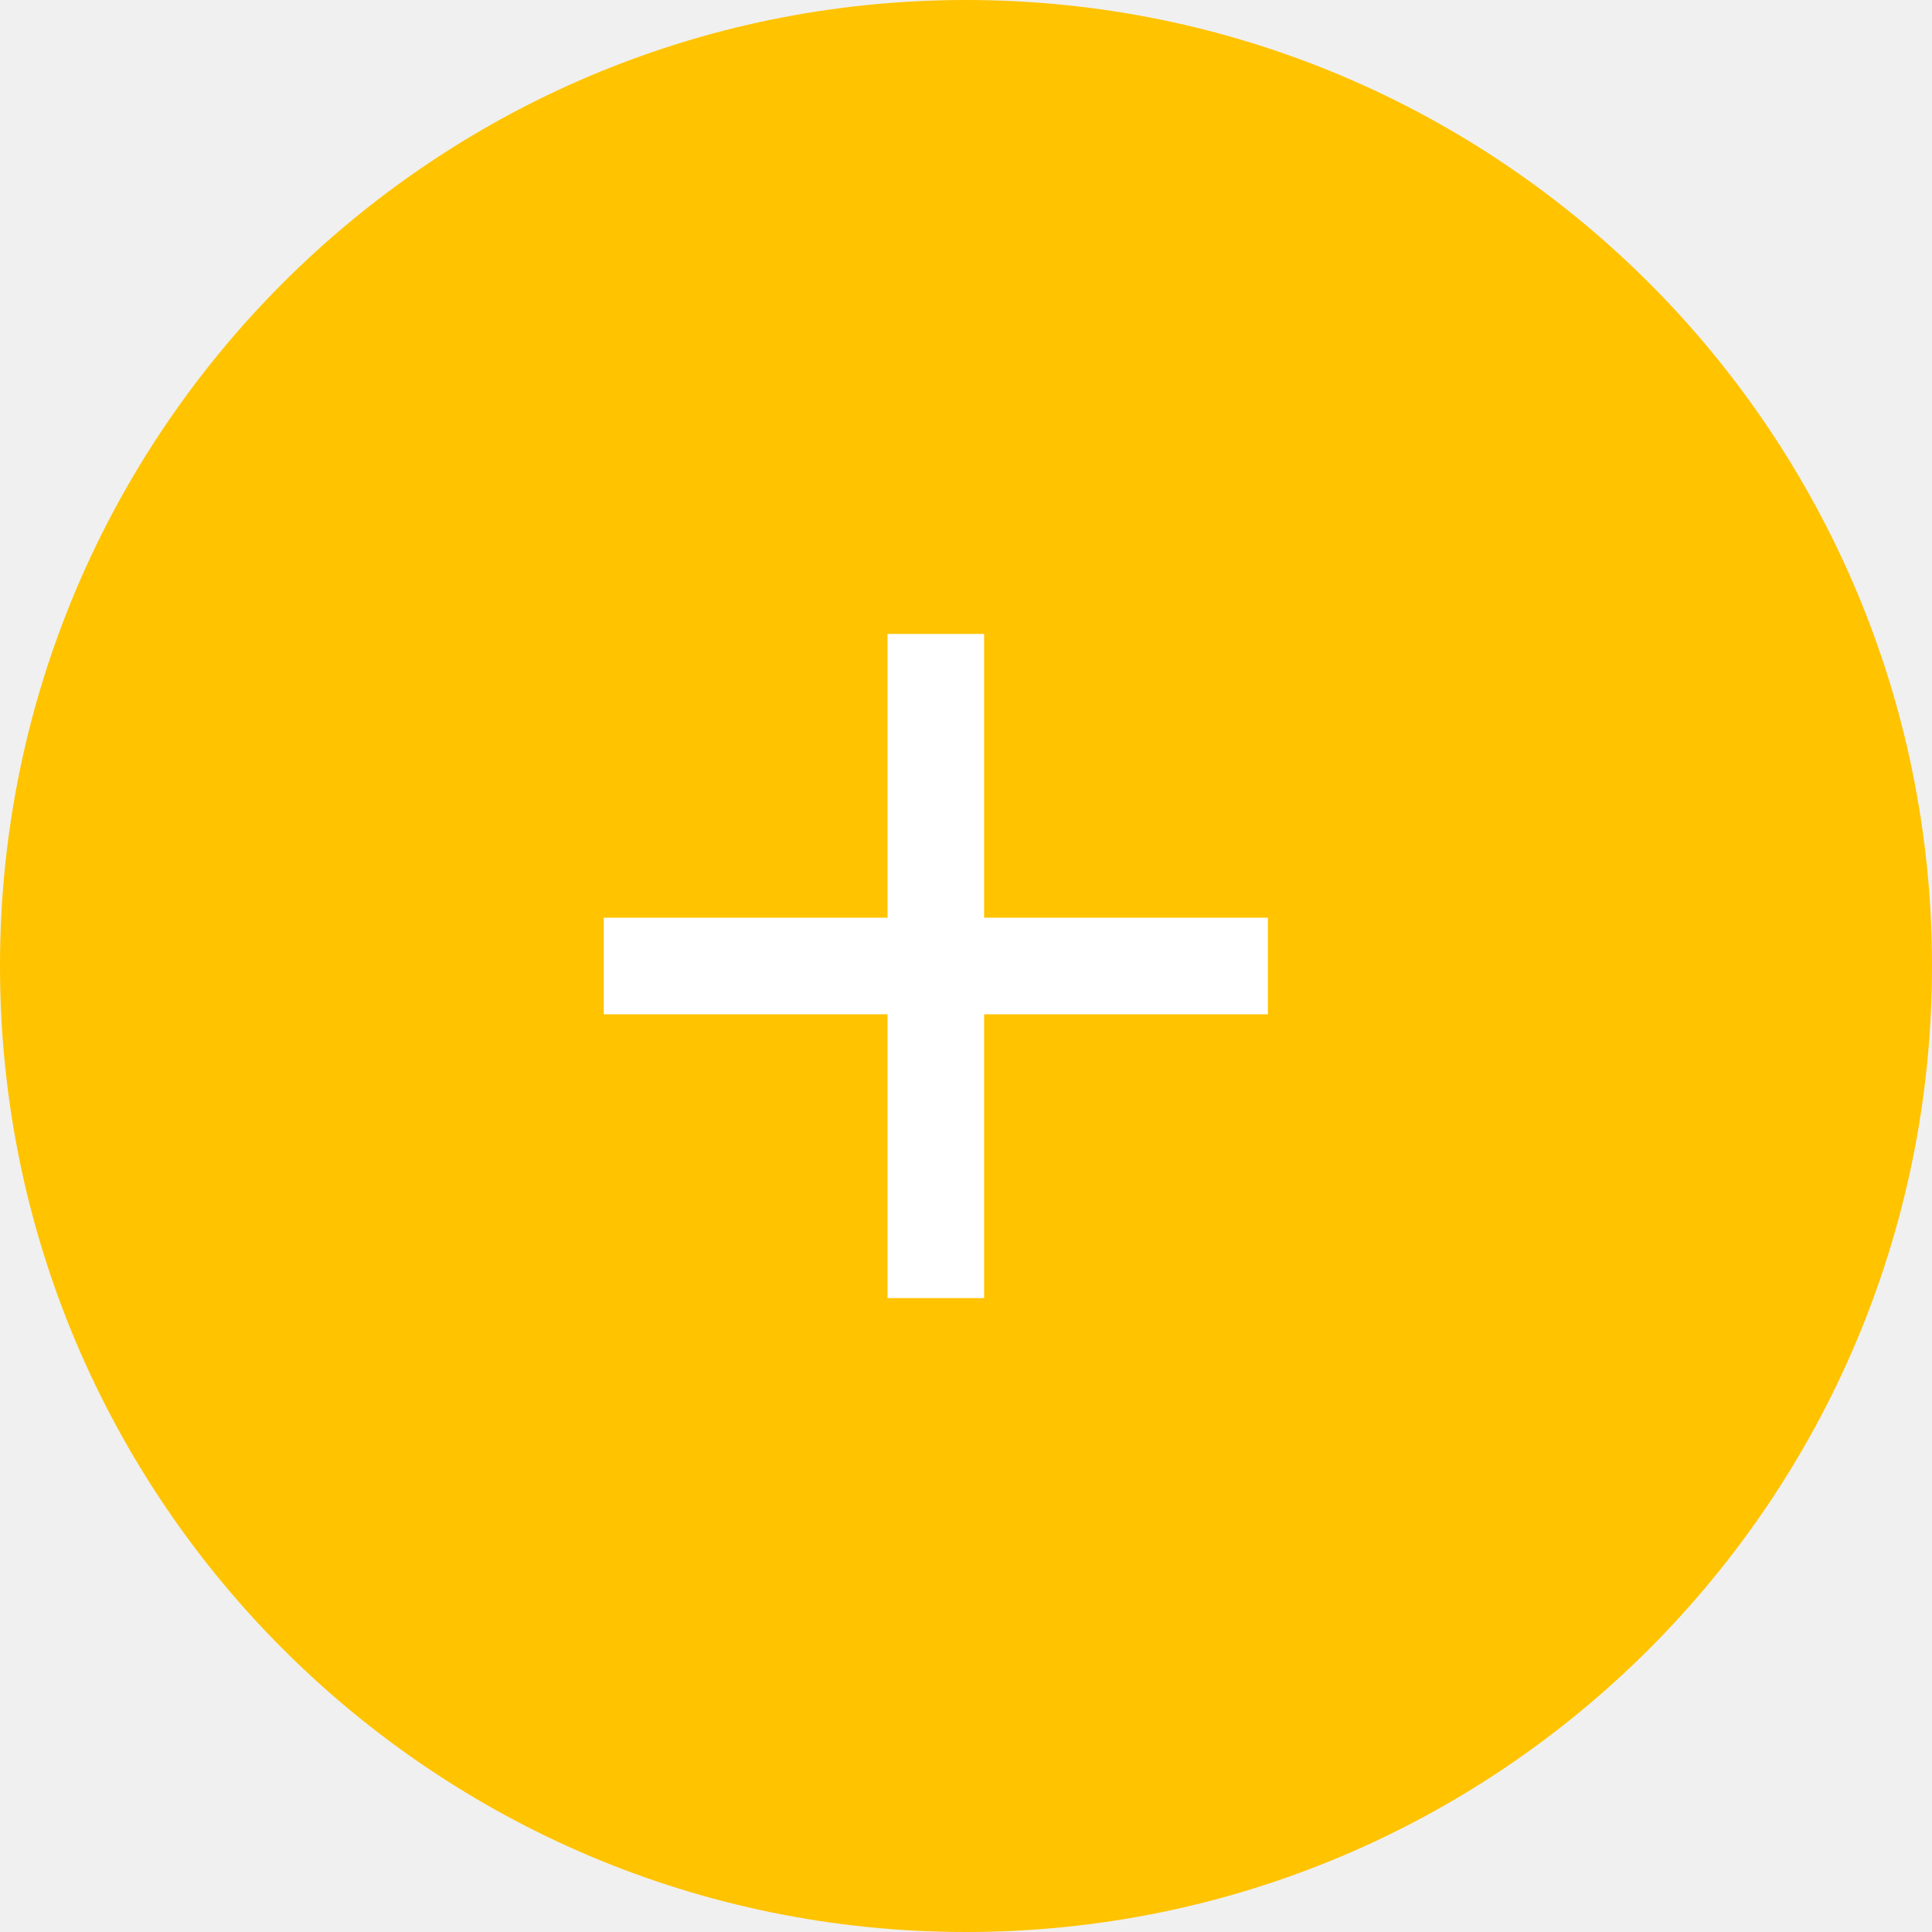
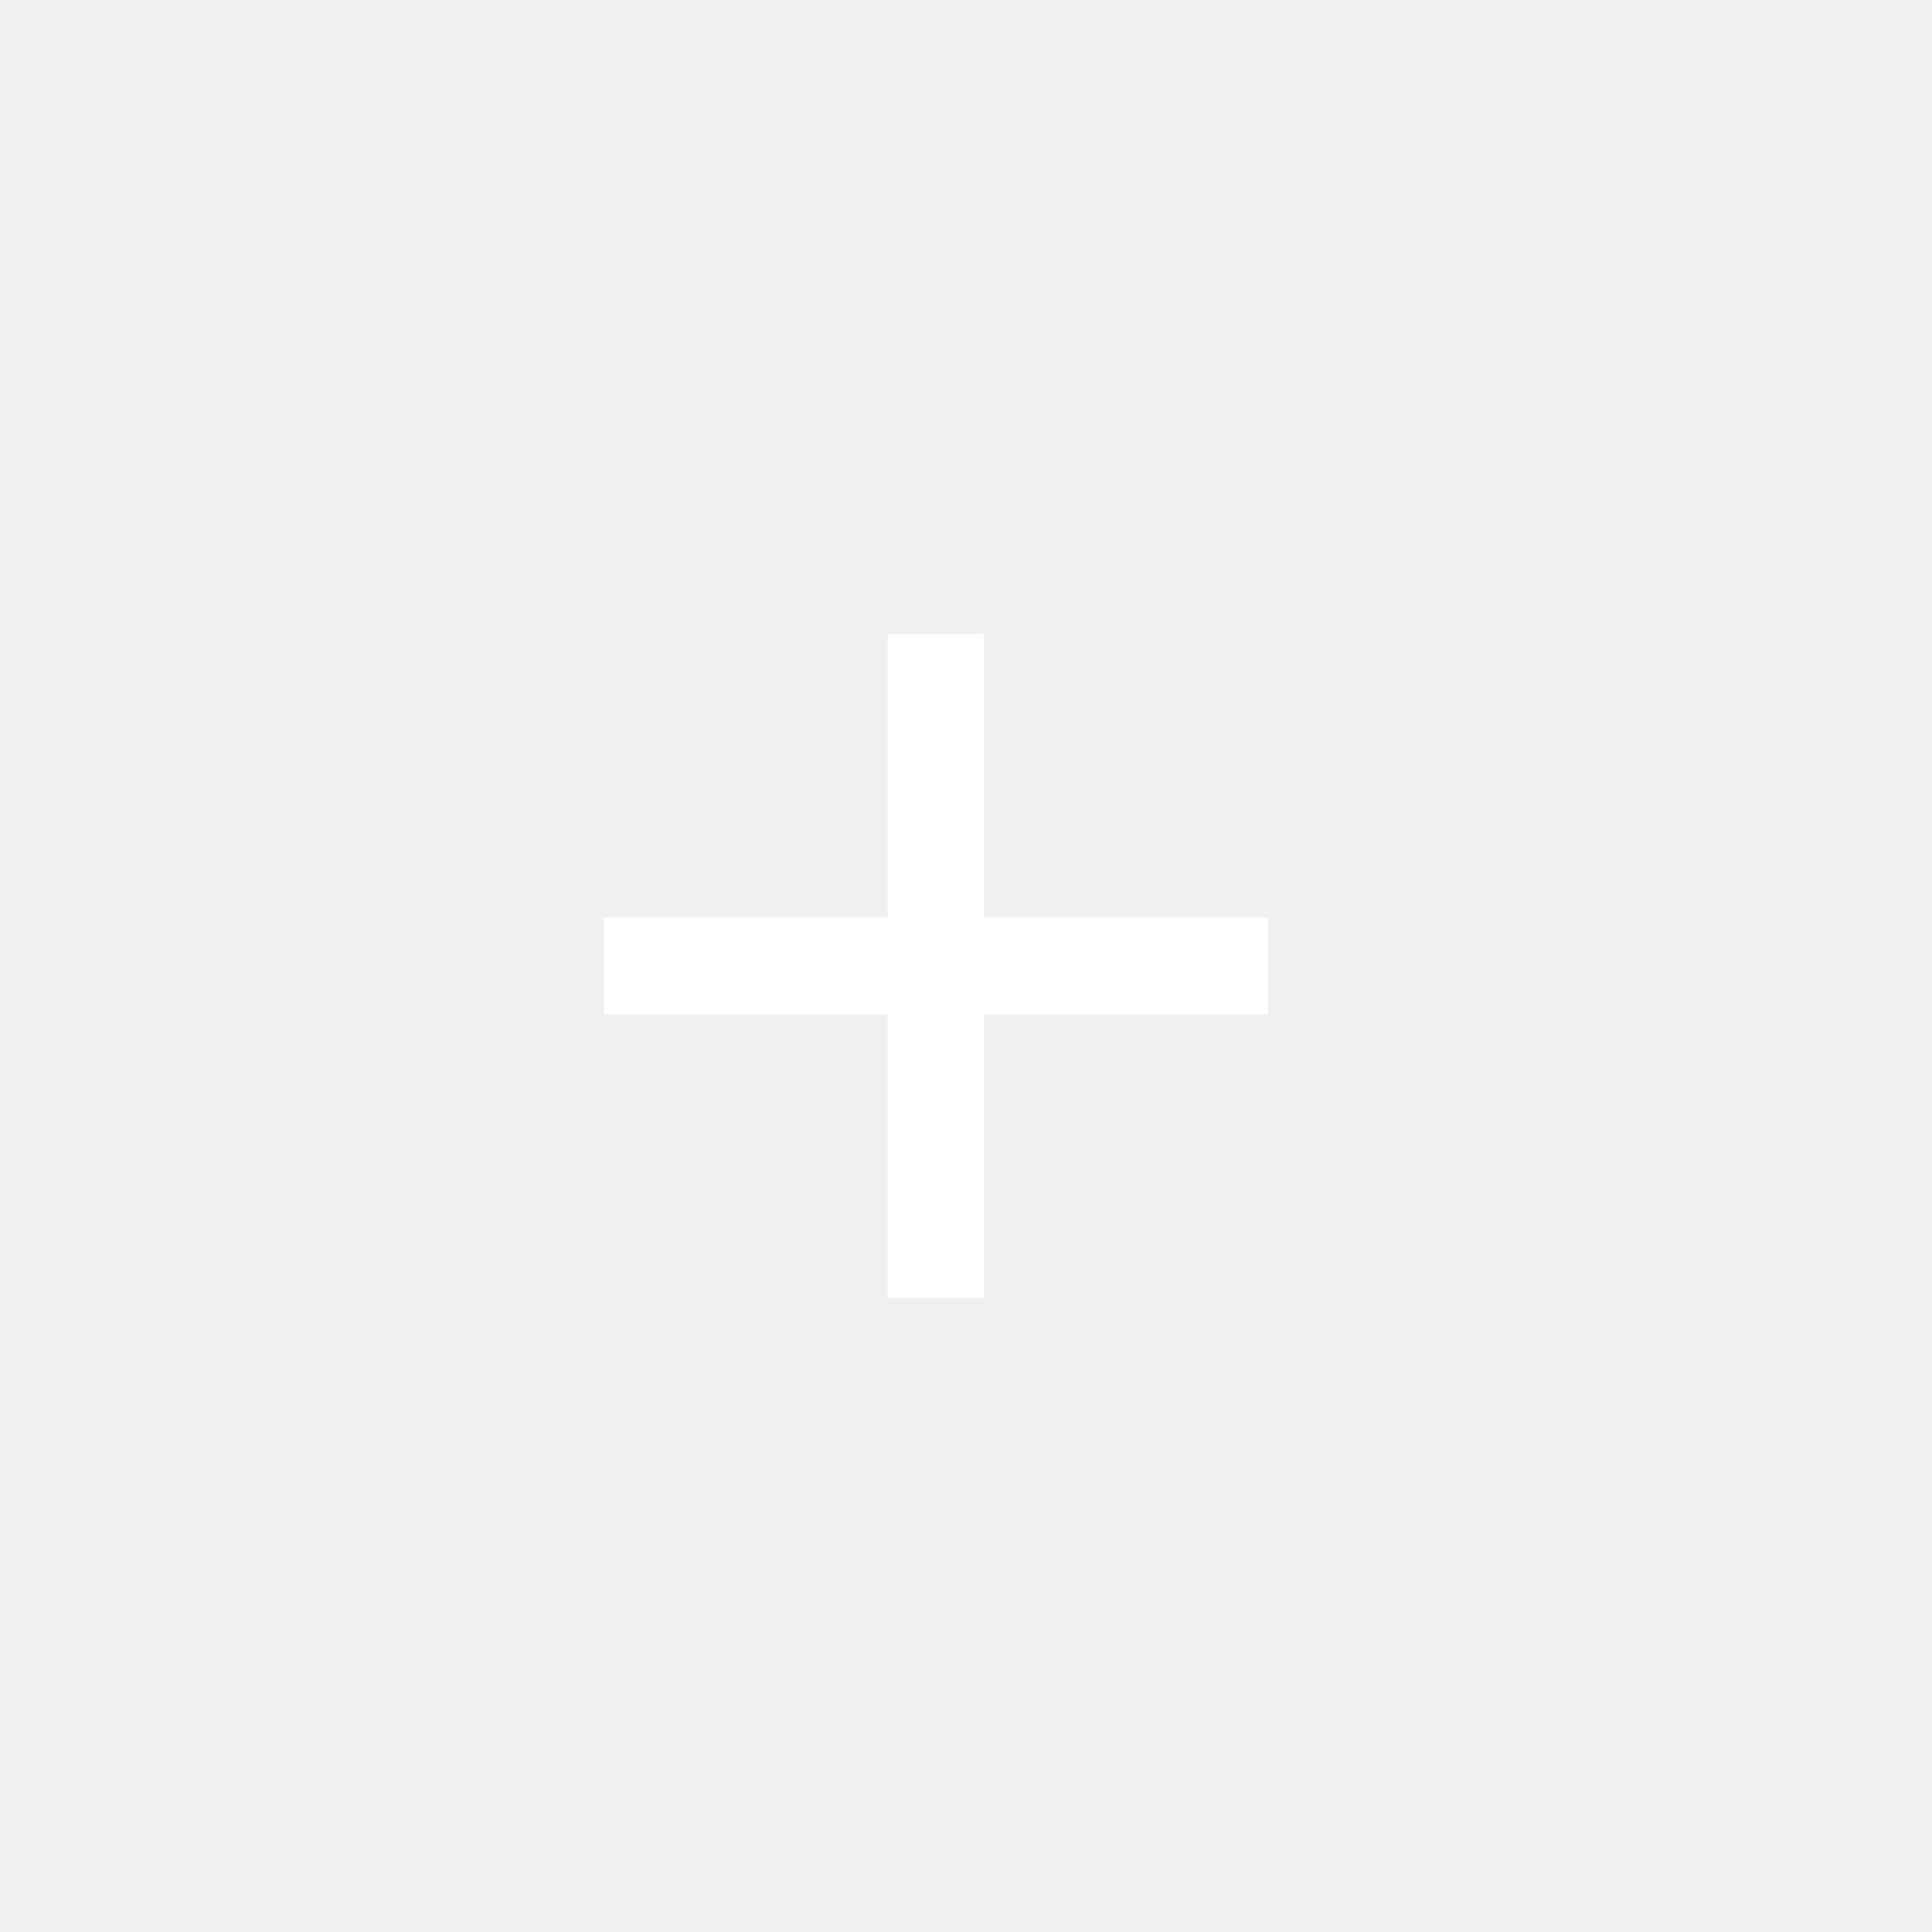
<svg xmlns="http://www.w3.org/2000/svg" width="32" height="32" viewBox="0 0 32 32" fill="none">
-   <circle cx="16" cy="16" r="16" fill="#FFC300" />
+   <circle cx="16" cy="16" r="16" fill="transparent" />
  <rect x="21" y="16.8" width="11" height="1.6" transform="rotate(180 21 16.8)" fill="white" />
  <rect x="14.7" y="21.5" width="11" height="1.6" transform="rotate(-90 14.7002 21.5001)" fill="white" />
</svg>
